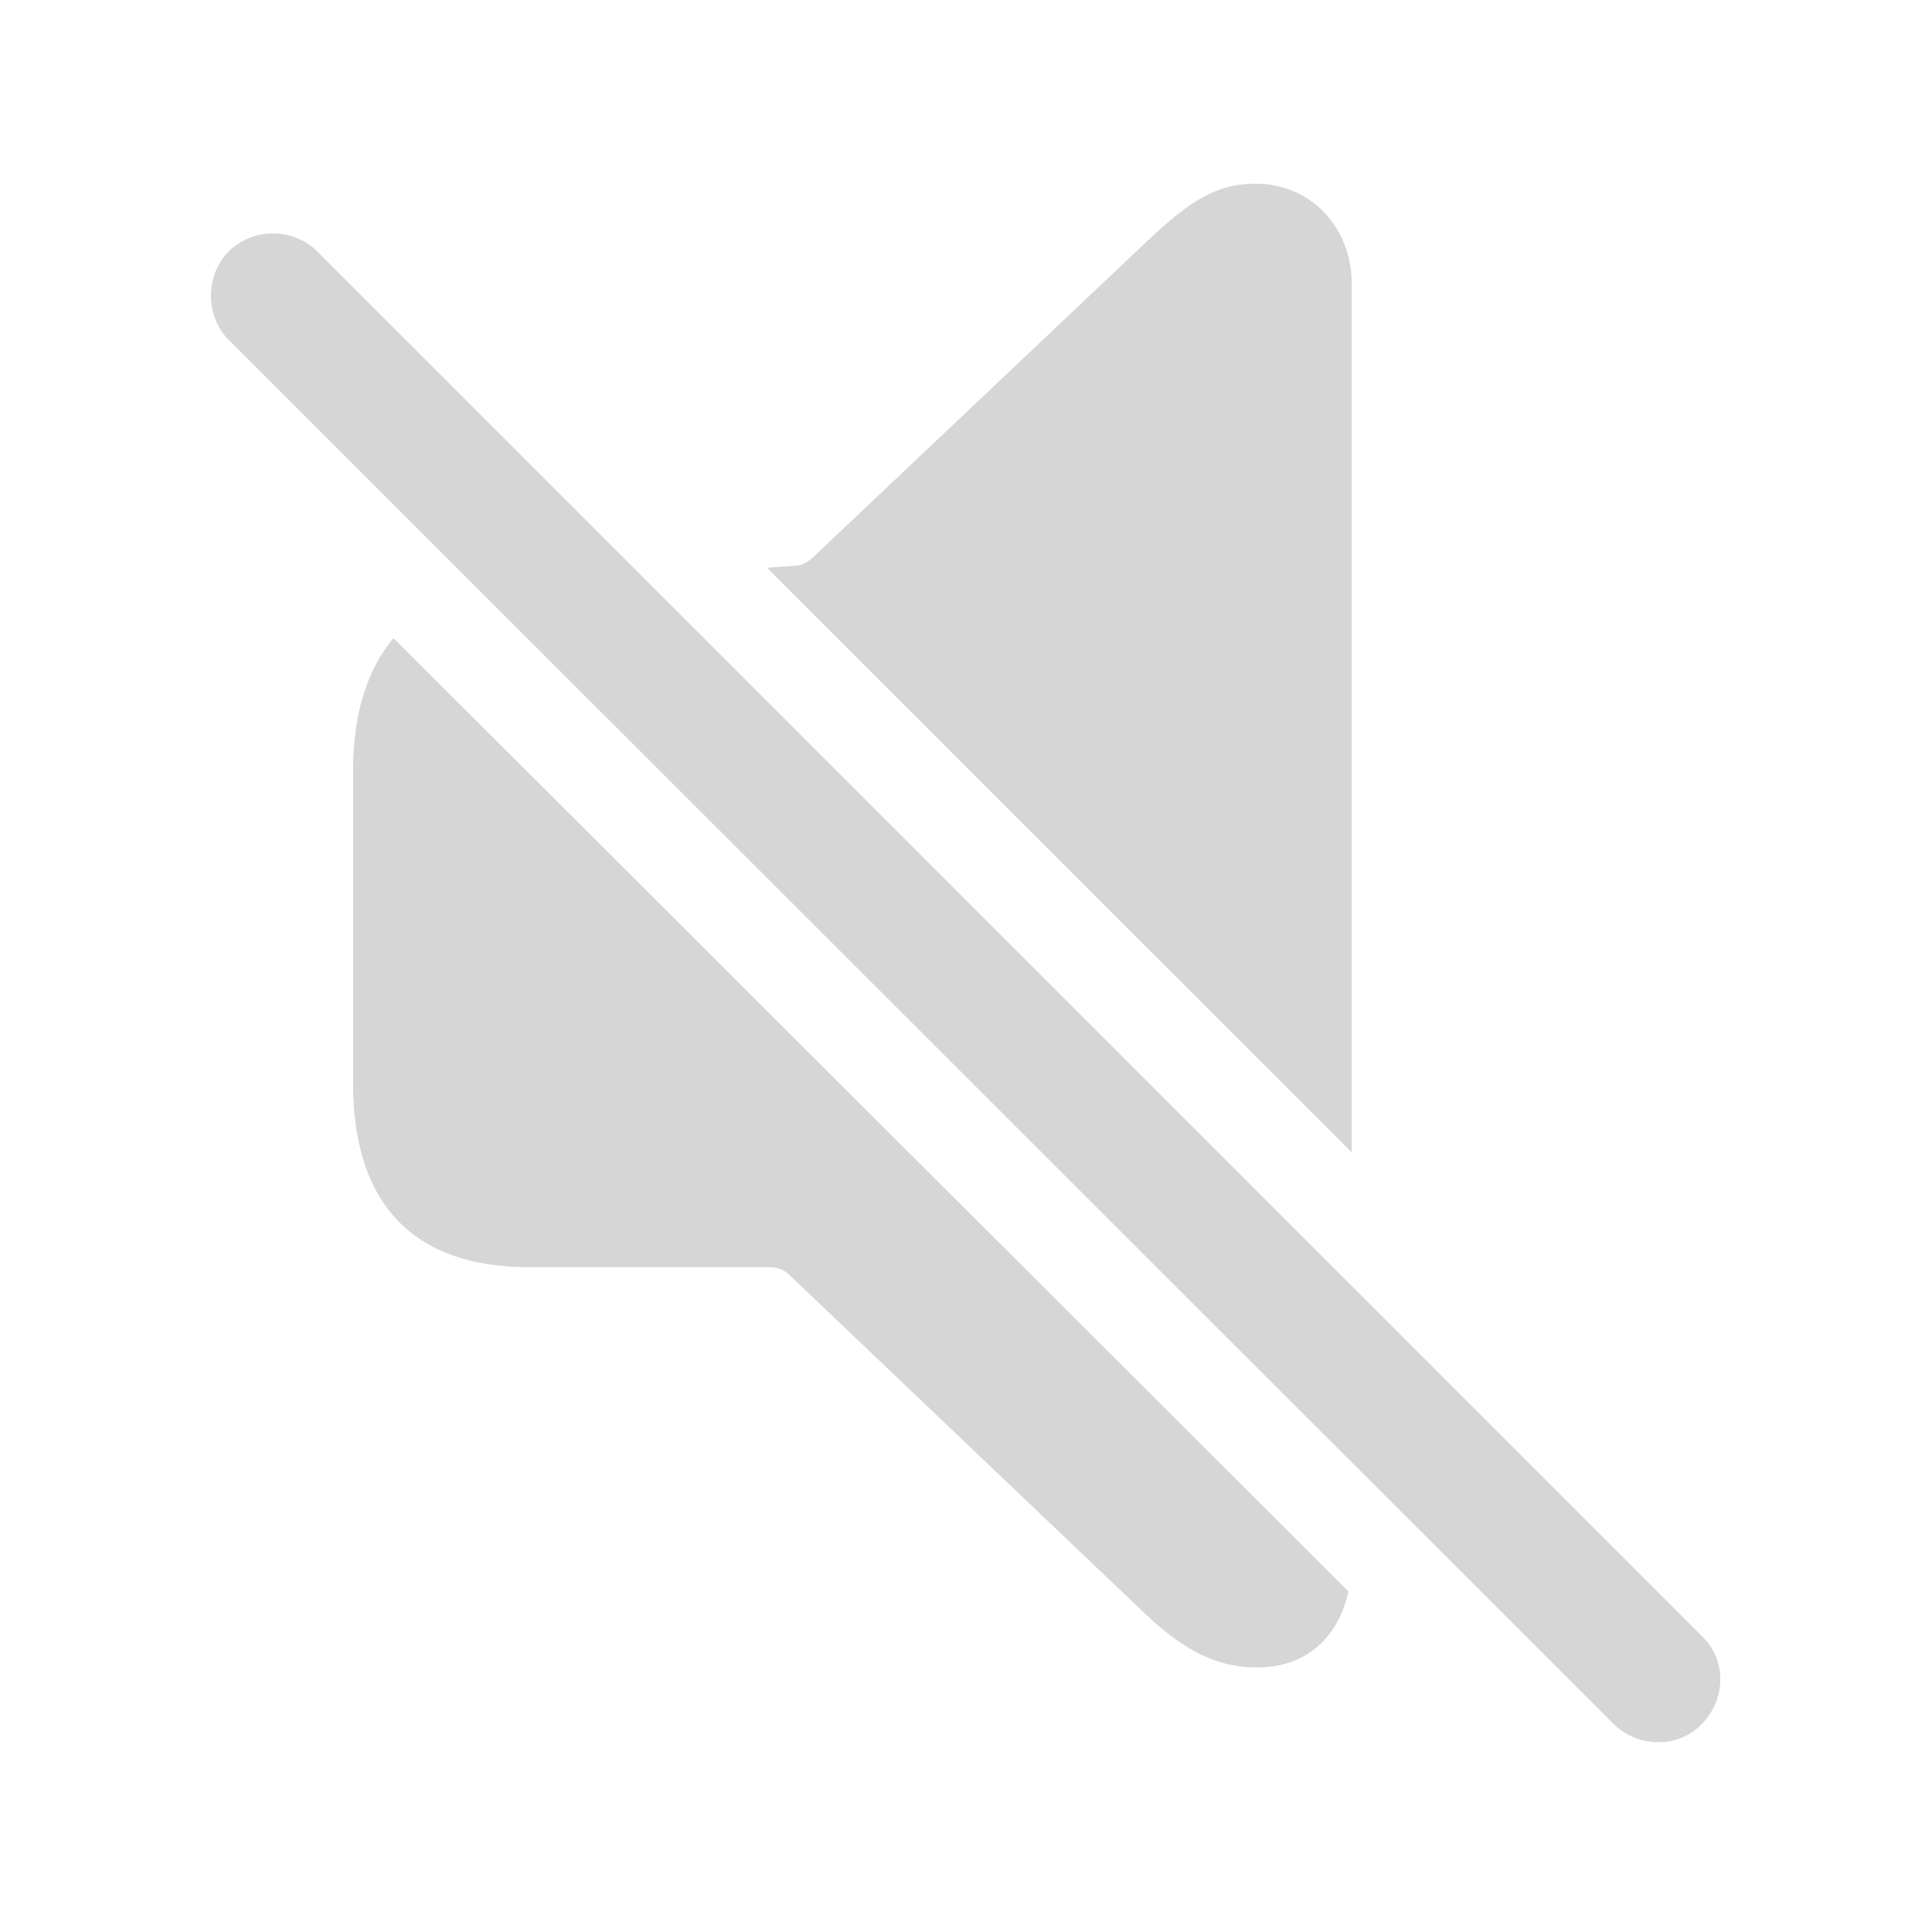
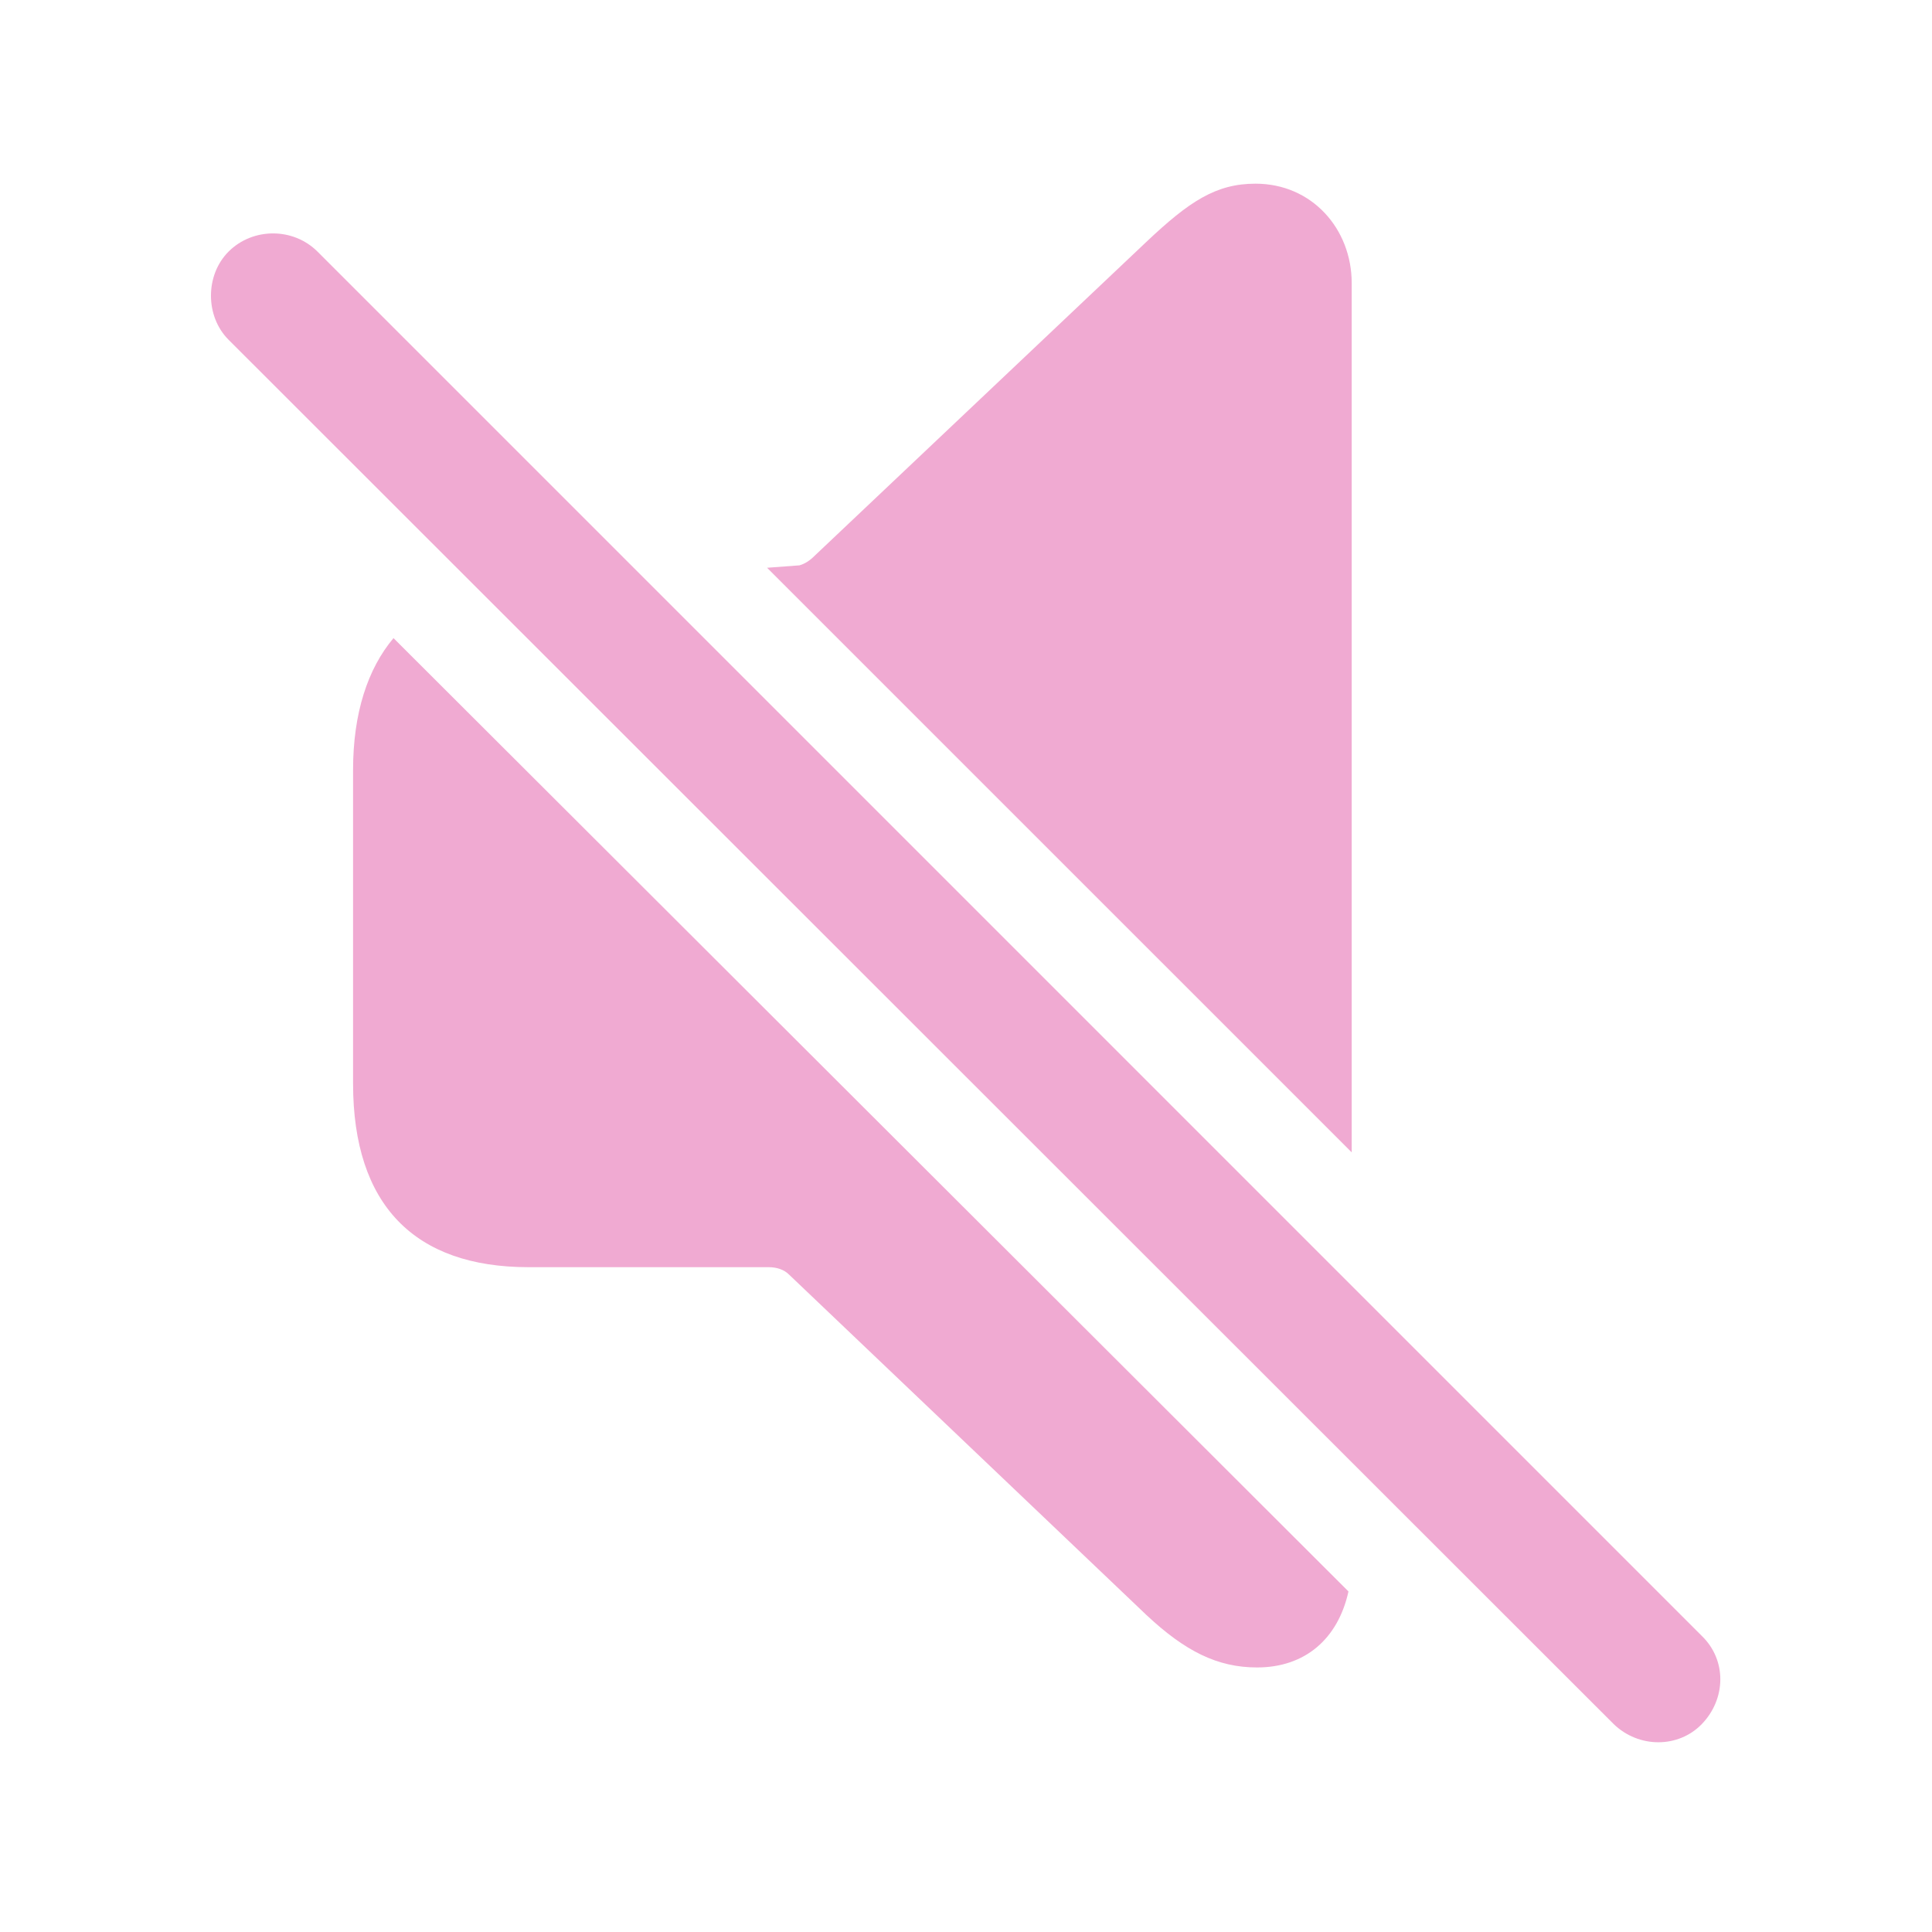
- <svg fill="#D6D6D6" width="120px" height="120px" viewBox="0 0 56 56">
+ <svg fill="#F0AAD2" width="120px" height="120px" viewBox="0 0 56 56">
  <path d="M 39.18 33.402 L 39.18 8.207 C 39.18 6.637 38.031 5.324 36.391 5.324 C 35.242 5.324 34.469 5.84 33.227 7.012 L 23.617 16.105 C 23.477 16.246 23.336 16.34 23.172 16.387 L 22.234 16.457 Z M 46.773 49.973 C 47.5 50.676 48.648 50.676 49.328 49.973 C 50.031 49.246 50.055 48.121 49.328 47.418 L 9.203 7.293 C 8.5 6.59 7.328 6.59 6.625 7.293 C 5.945 7.973 5.945 9.168 6.625 9.848 Z M 36.437 48.332 C 37.82 48.332 38.781 47.512 39.086 46.129 L 11.406 18.496 C 10.656 19.387 10.234 20.676 10.234 22.316 L 10.234 31.41 C 10.234 34.926 12.015 36.73 15.32 36.73 L 22.281 36.73 C 22.515 36.73 22.727 36.801 22.867 36.941 L 33.227 46.809 C 34.352 47.863 35.289 48.332 36.437 48.332 Z" />
</svg>
